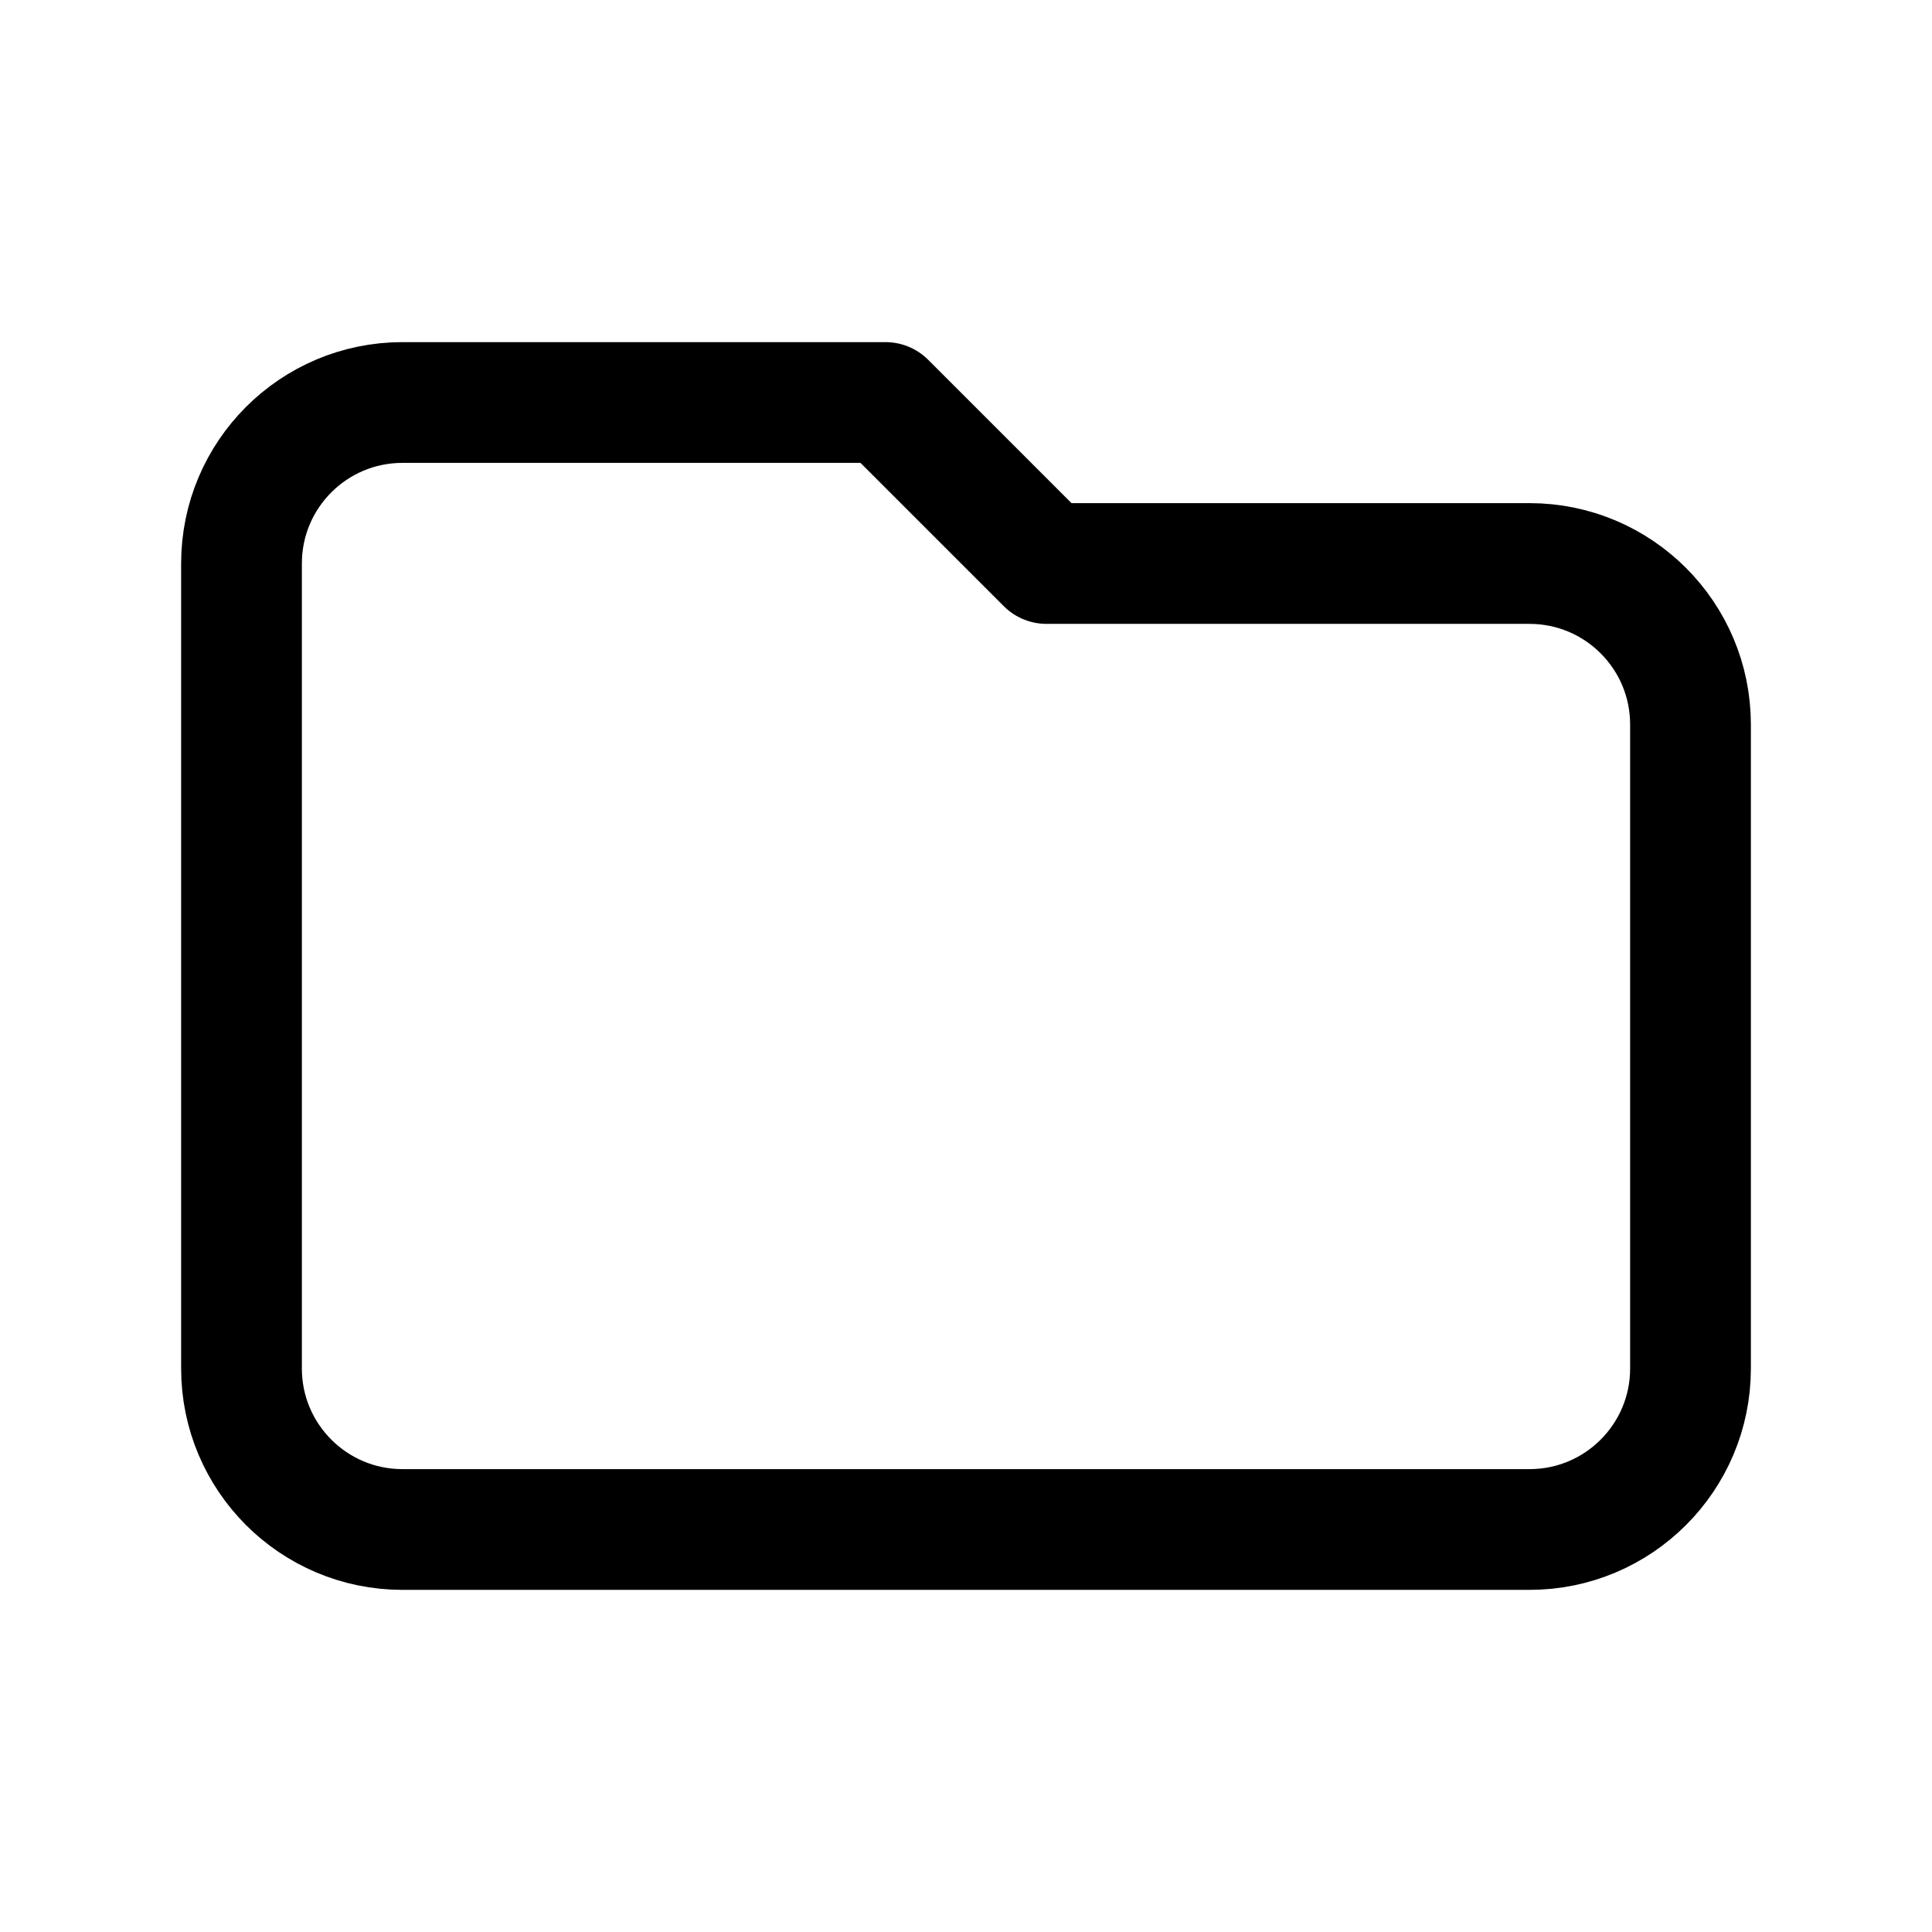
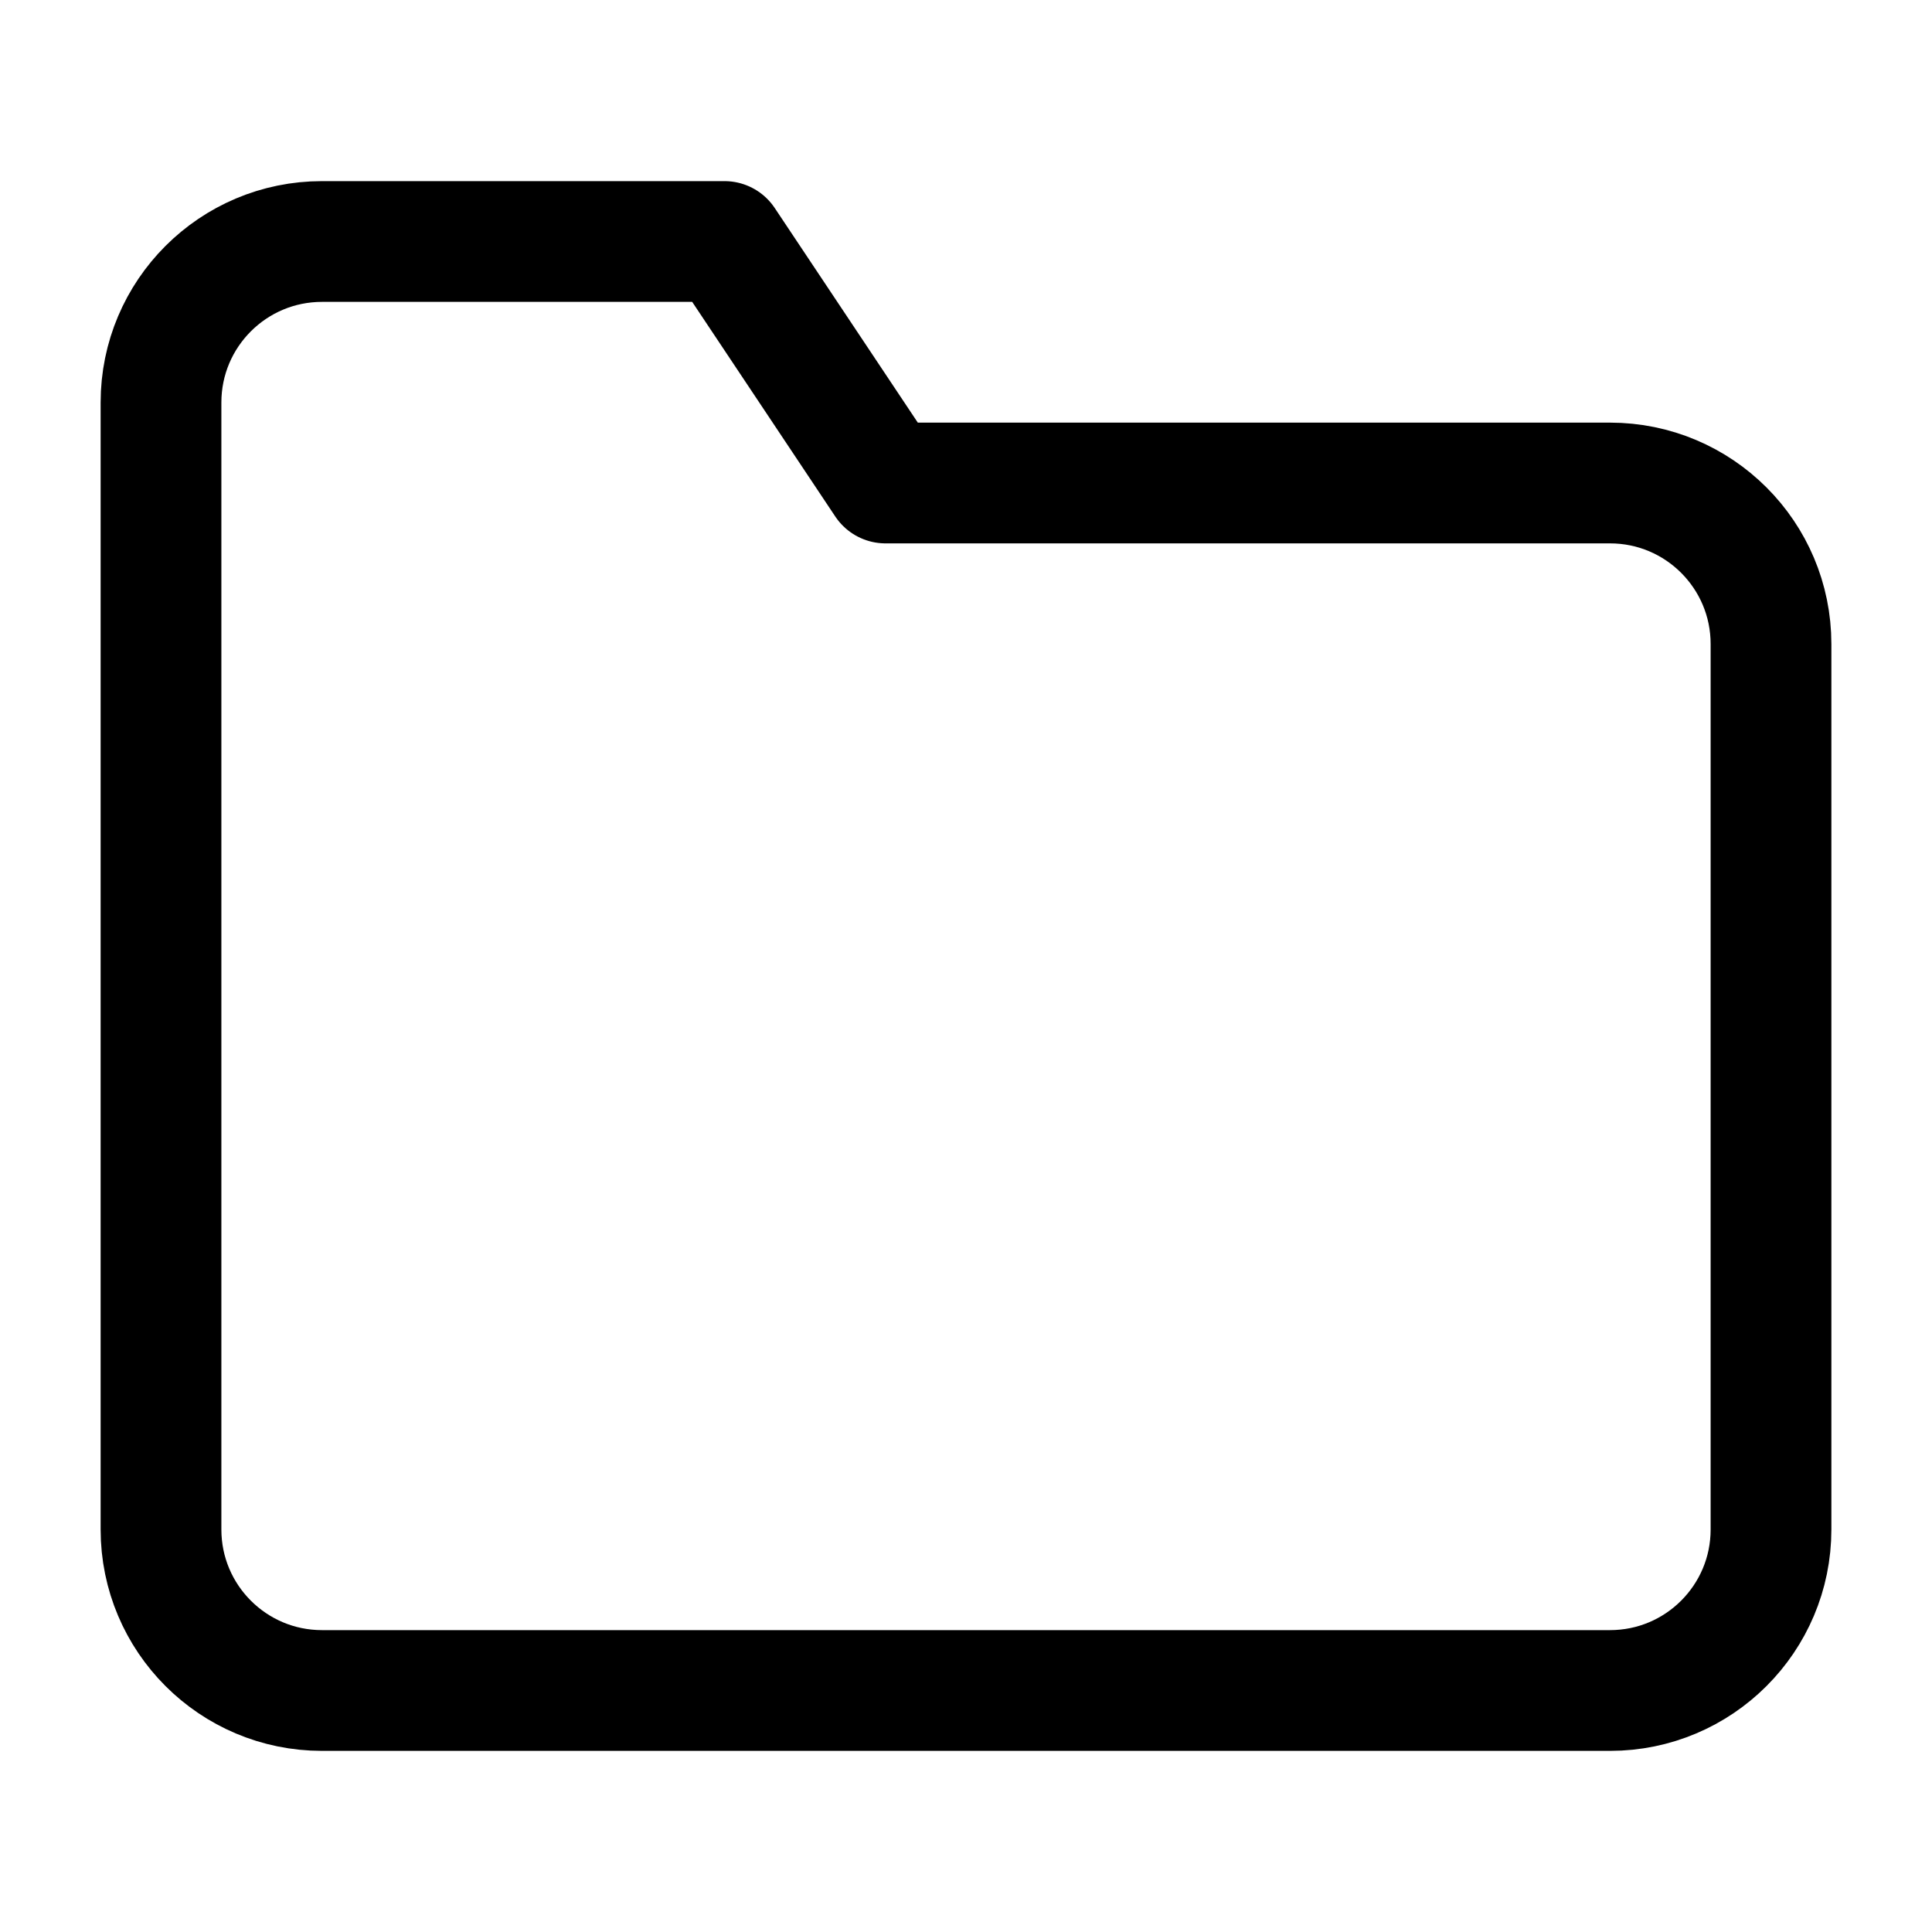
<svg xmlns="http://www.w3.org/2000/svg" viewBox="0 0 24 24" fill="none" stroke="currentColor" stroke-width="1.5" stroke-linecap="round" stroke-linejoin="round">
-   <path d="M3 7v10a2 2 0 002 2h14a2 2 0 002-2V9a2 2 0 00-2-2h-6l-2-2H5a2 2 0 00-2 2z" />
+   <path d="M22 19a2 2 0 01-2 2H4a2 2 0 01-2-2V5a2 2 0 012-2h5l2 3h9a2 2 0 012 2v11z" />
</svg>
